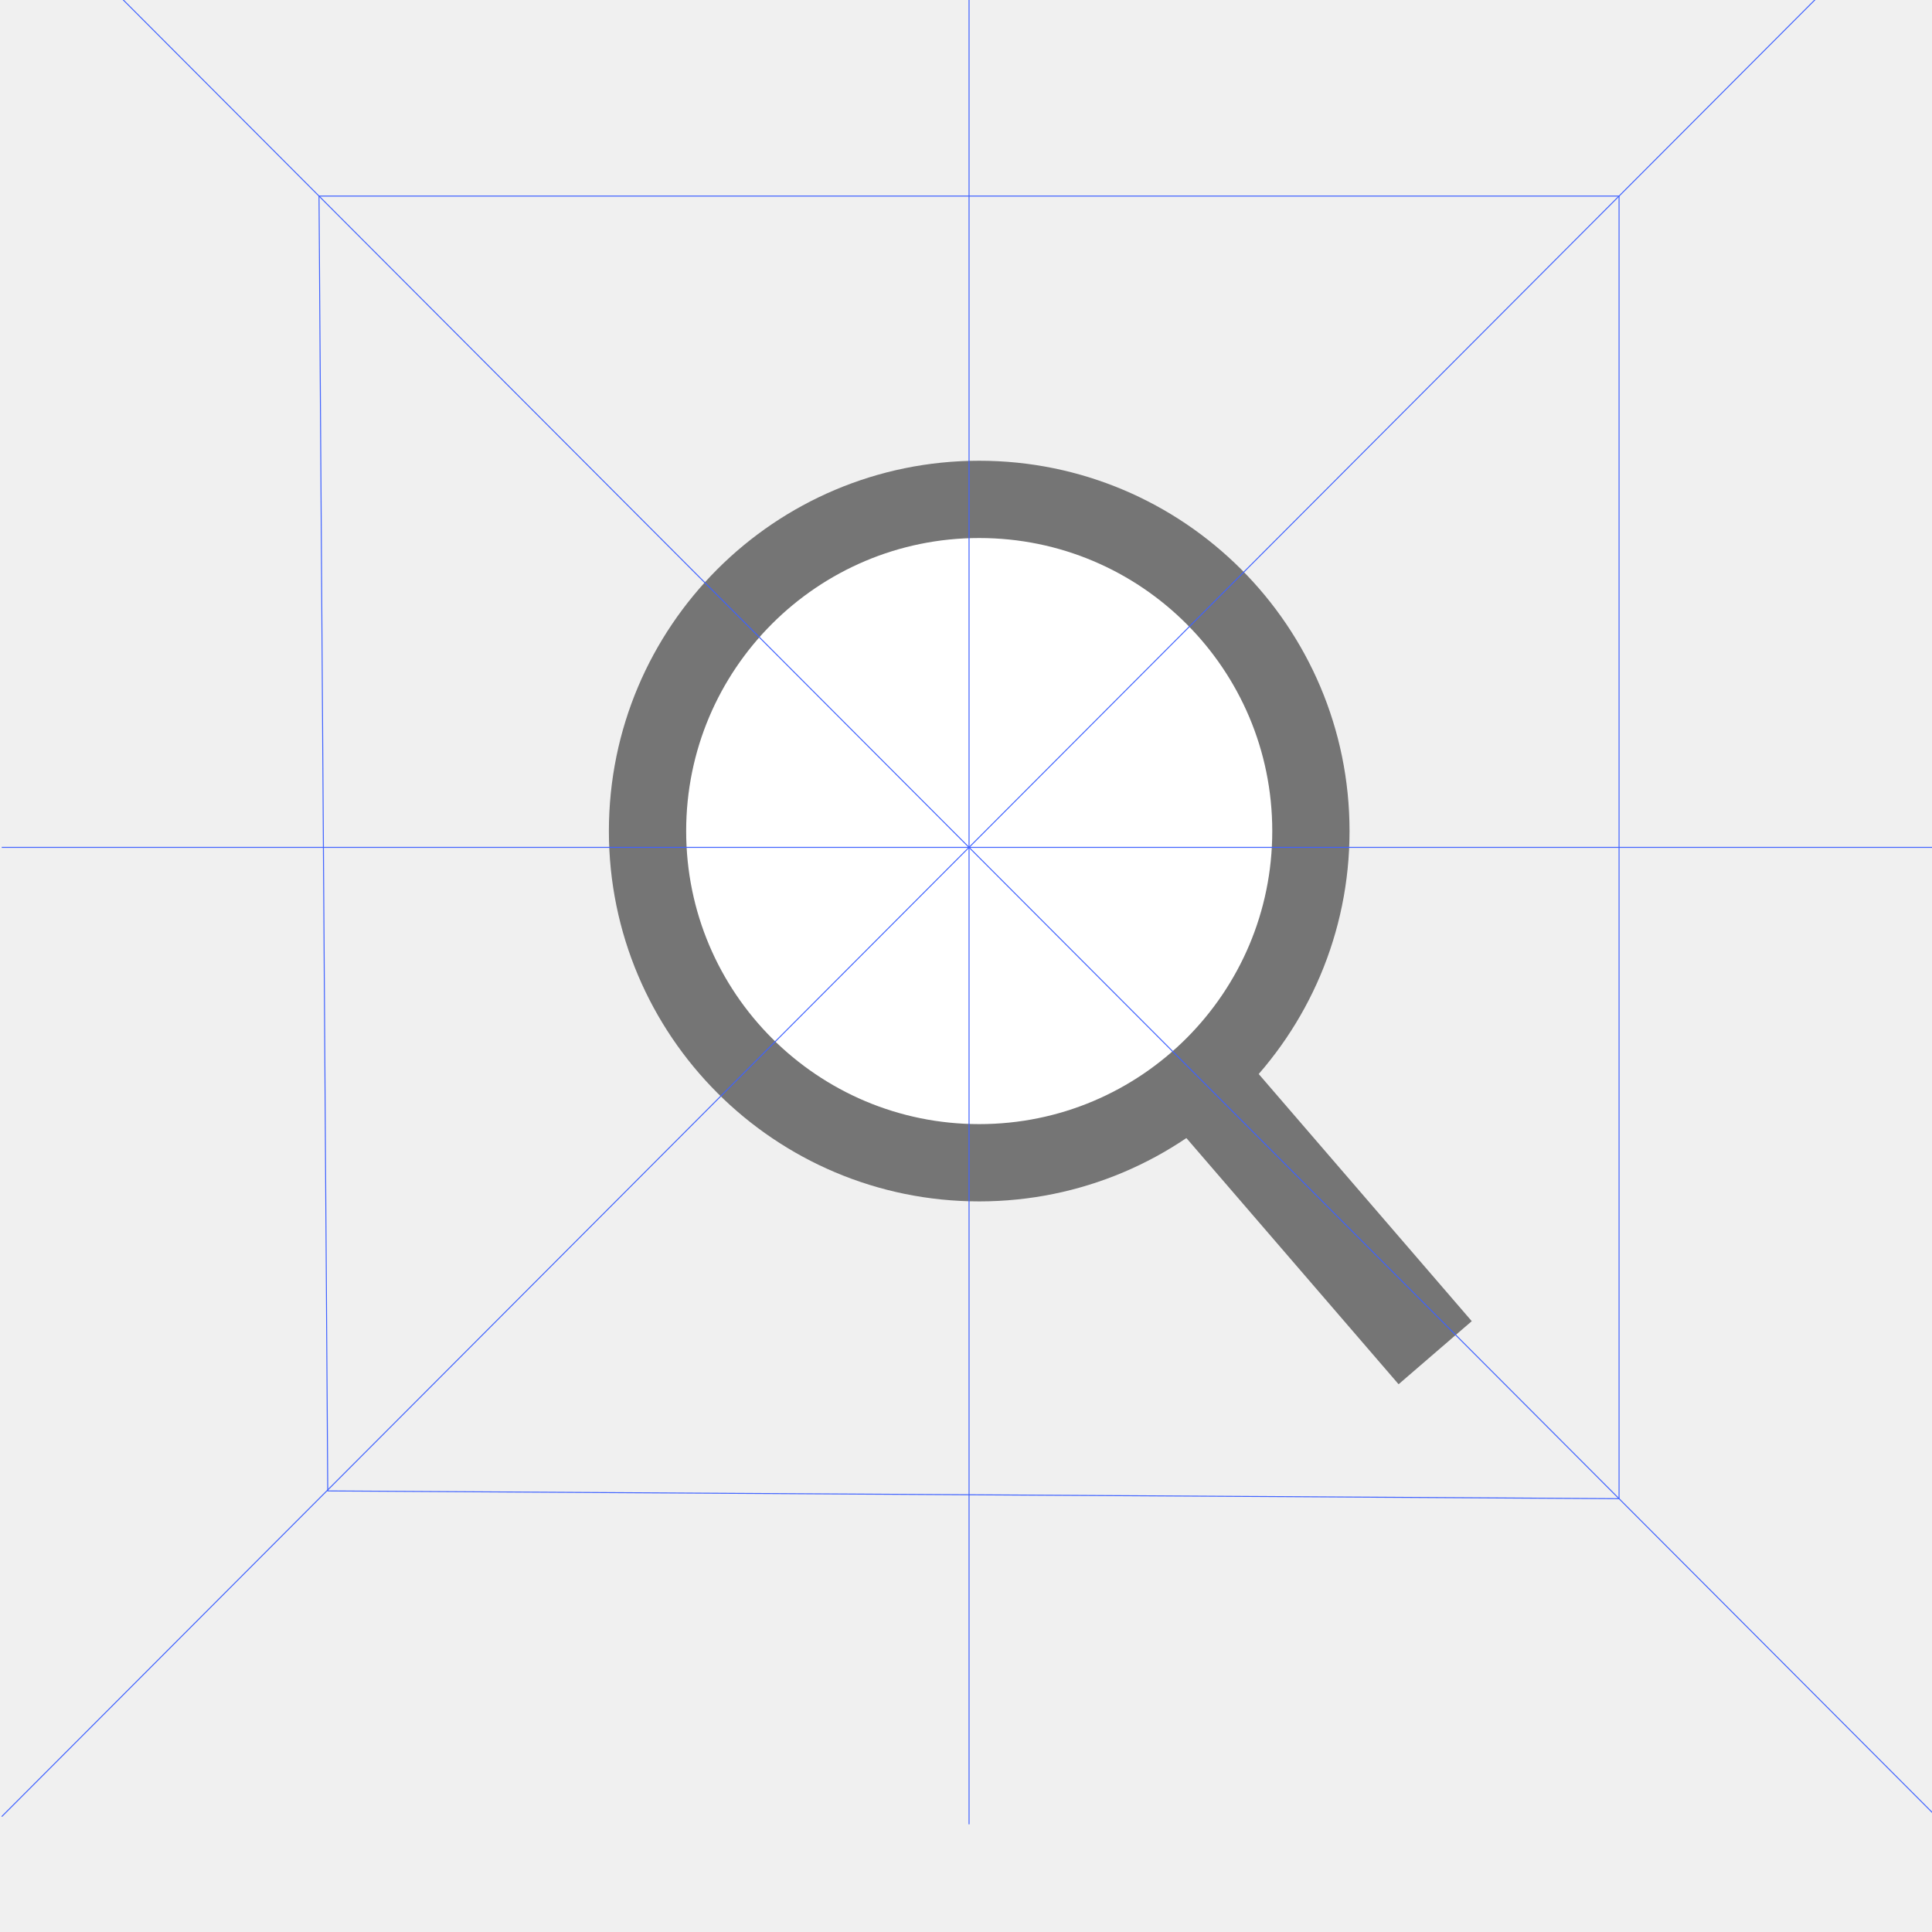
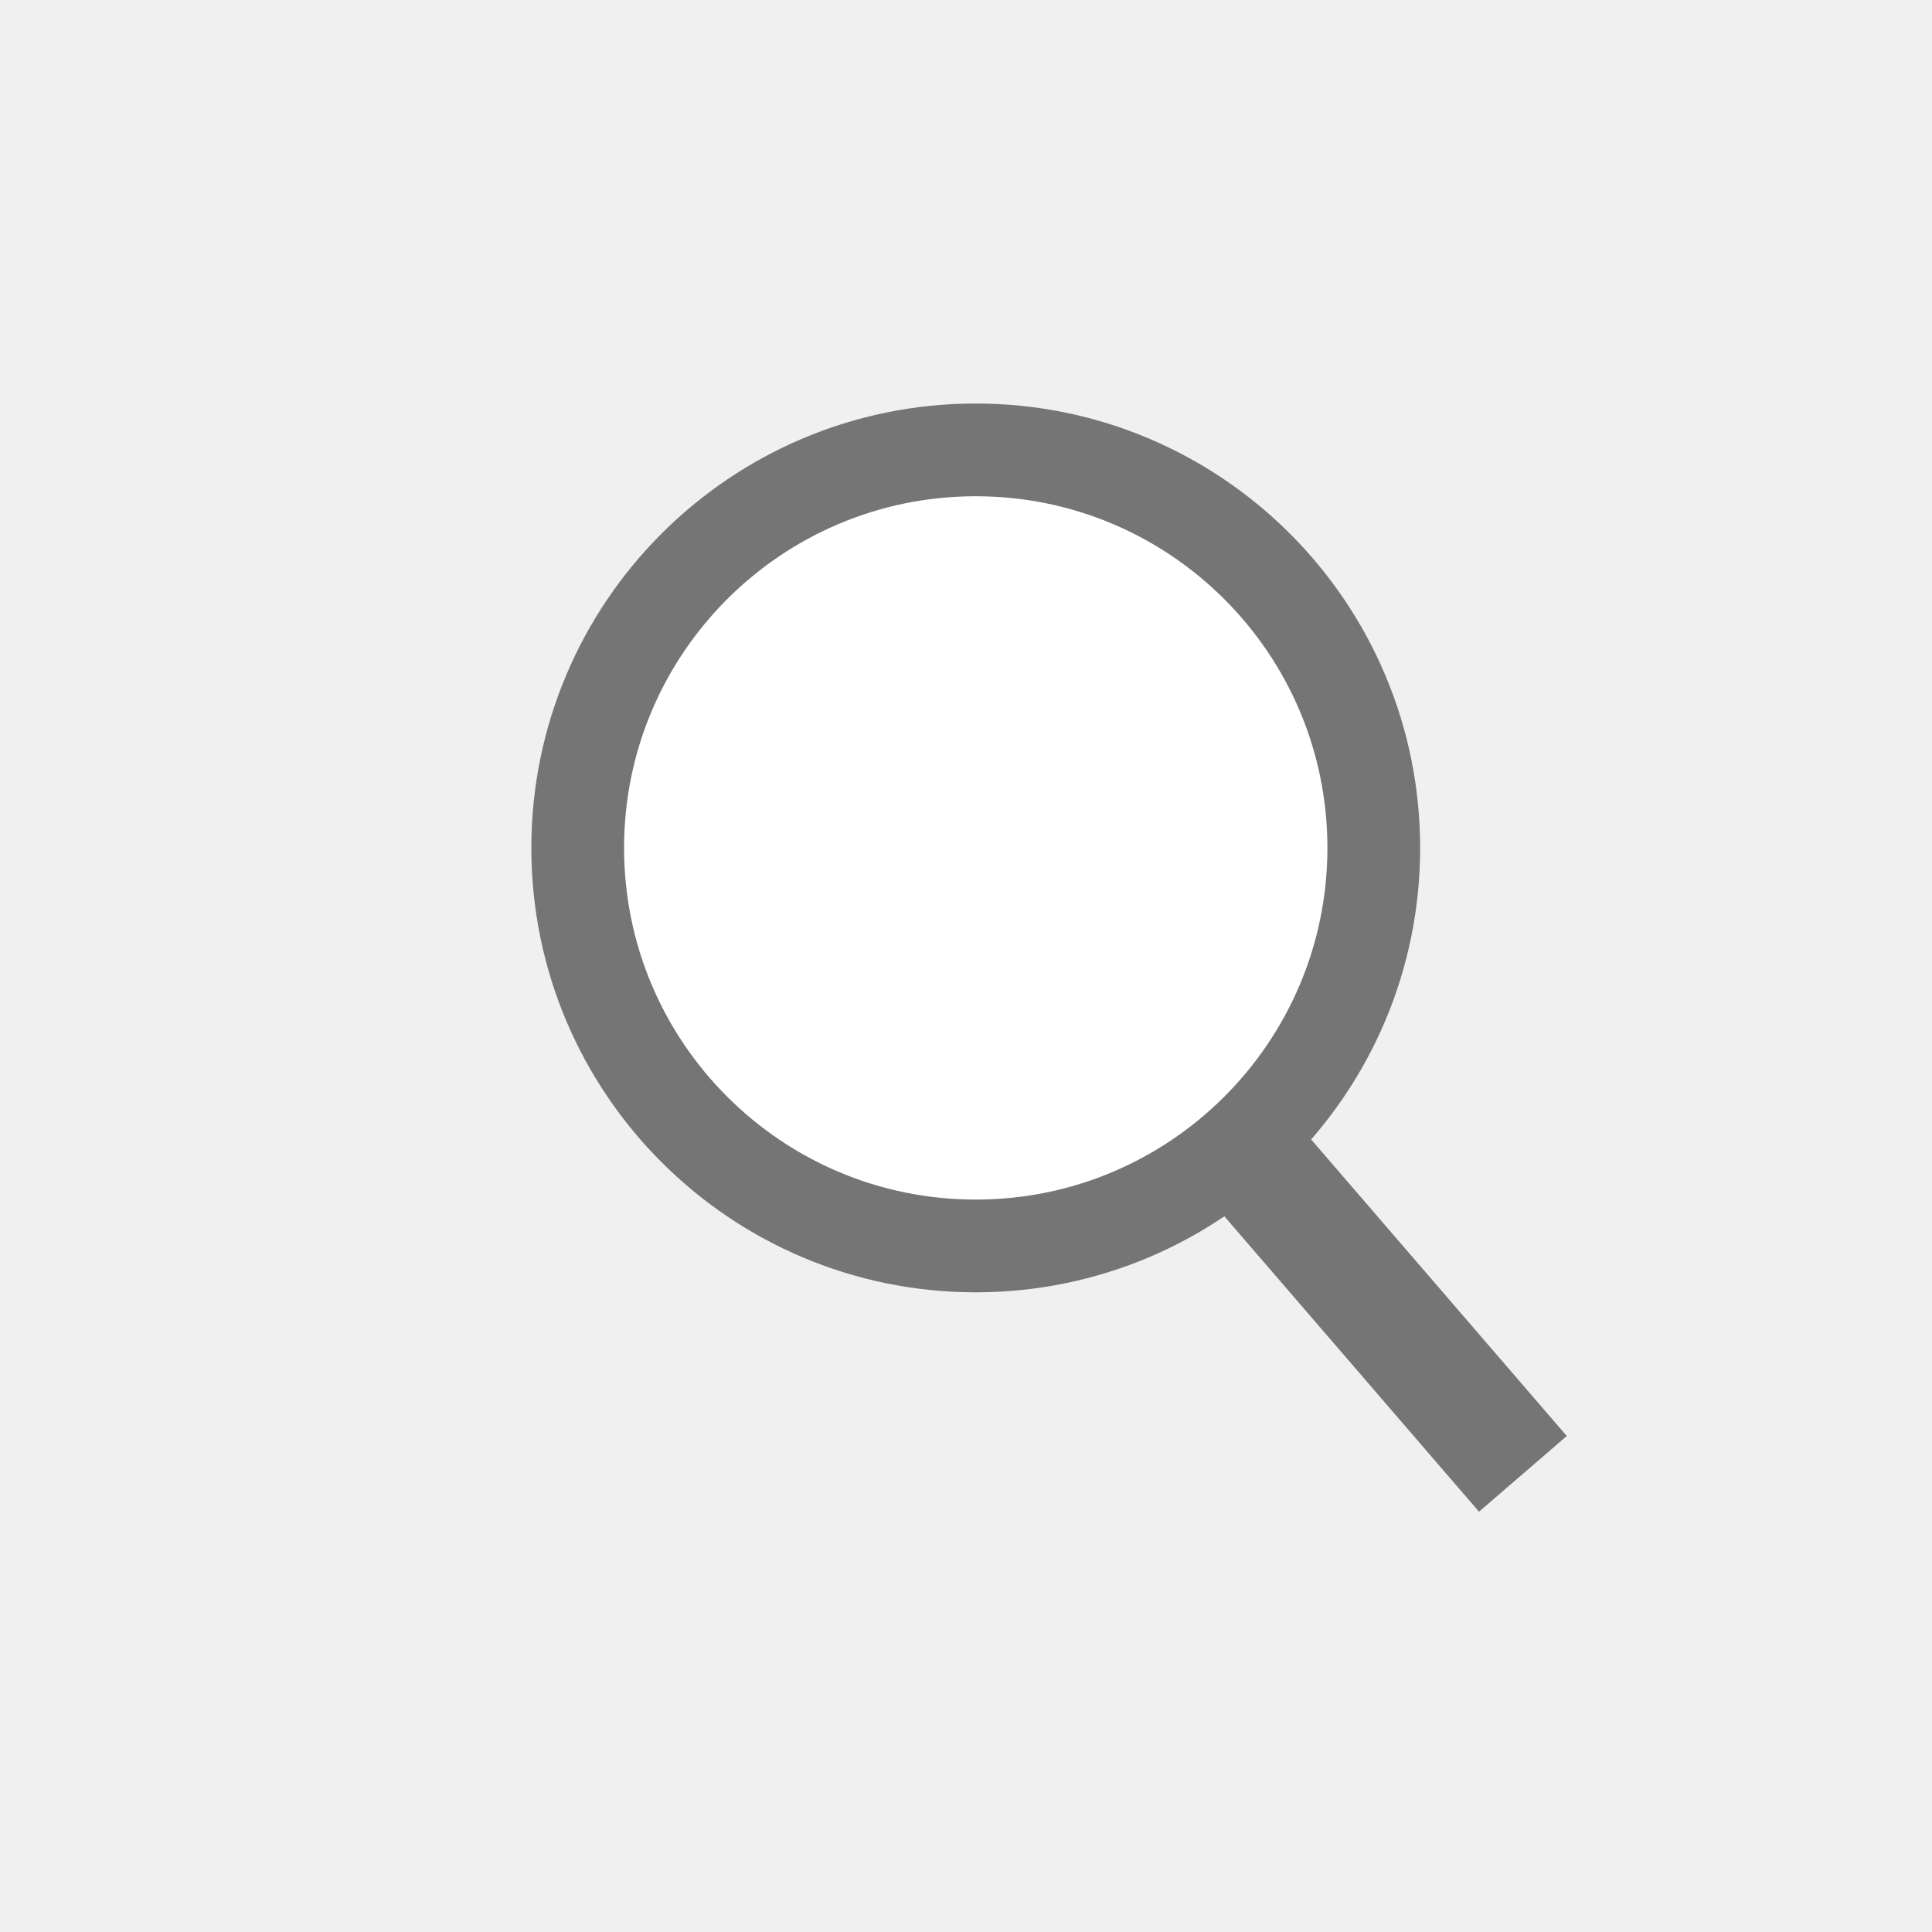
<svg xmlns="http://www.w3.org/2000/svg" viewBox="0 0 500 500">
  <defs>
-     <style>.cls-1,.cls-3{fill:none;}.cls-1,.cls-2{stroke:#757575;}.cls-1{stroke-linecap:square;stroke-width:25px;}.cls-1,.cls-2,.cls-3{stroke-miterlimit:10;}.cls-2{fill:#fff;stroke-width:20px;}.cls-3{stroke:#3f62ff;stroke-width:0.25px;}</style>
+     <style>.cls-1{fill:none;stroke-linecap:square;stroke-width:30px;}.cls-1,.cls-2{stroke:#757575;stroke-miterlimit:10;}.cls-2{fill:#fff;stroke-width:24px;}</style>
  </defs>
  <g id="Layer_2" data-name="Layer 2">
-     <line class="cls-1" x1="294.04" y1="260.31" x2="363.26" y2="340.61" />
-     <circle class="cls-2" cx="253.42" cy="215.08" r="85.84" />
-   </g>
-   <g id="Guias">
-     <line class="cls-3" x1="0.45" y1="-31.53" x2="501.12" y2="470.13" />
-     <line class="cls-3" x1="0.45" y1="470.13" x2="501.12" y2="-31.53" />
-     <polygon class="cls-3" points="419.01 387.86 84.82 385.85 82.56 50.74 419.01 50.74 419.01 387.86" />
-     <line class="cls-3" x1="0.45" y1="219.3" x2="501.12" y2="219.3" />
-     <line class="cls-3" x1="250.79" y1="-33.53" x2="250.79" y2="472.13" />
+     <line class="cls-1" x1="301.26" y1="273.71" x2="384.33" y2="370.07" />
+     <circle class="cls-2" cx="252.52" cy="219.44" r="103.01" />
  </g>
</svg>
